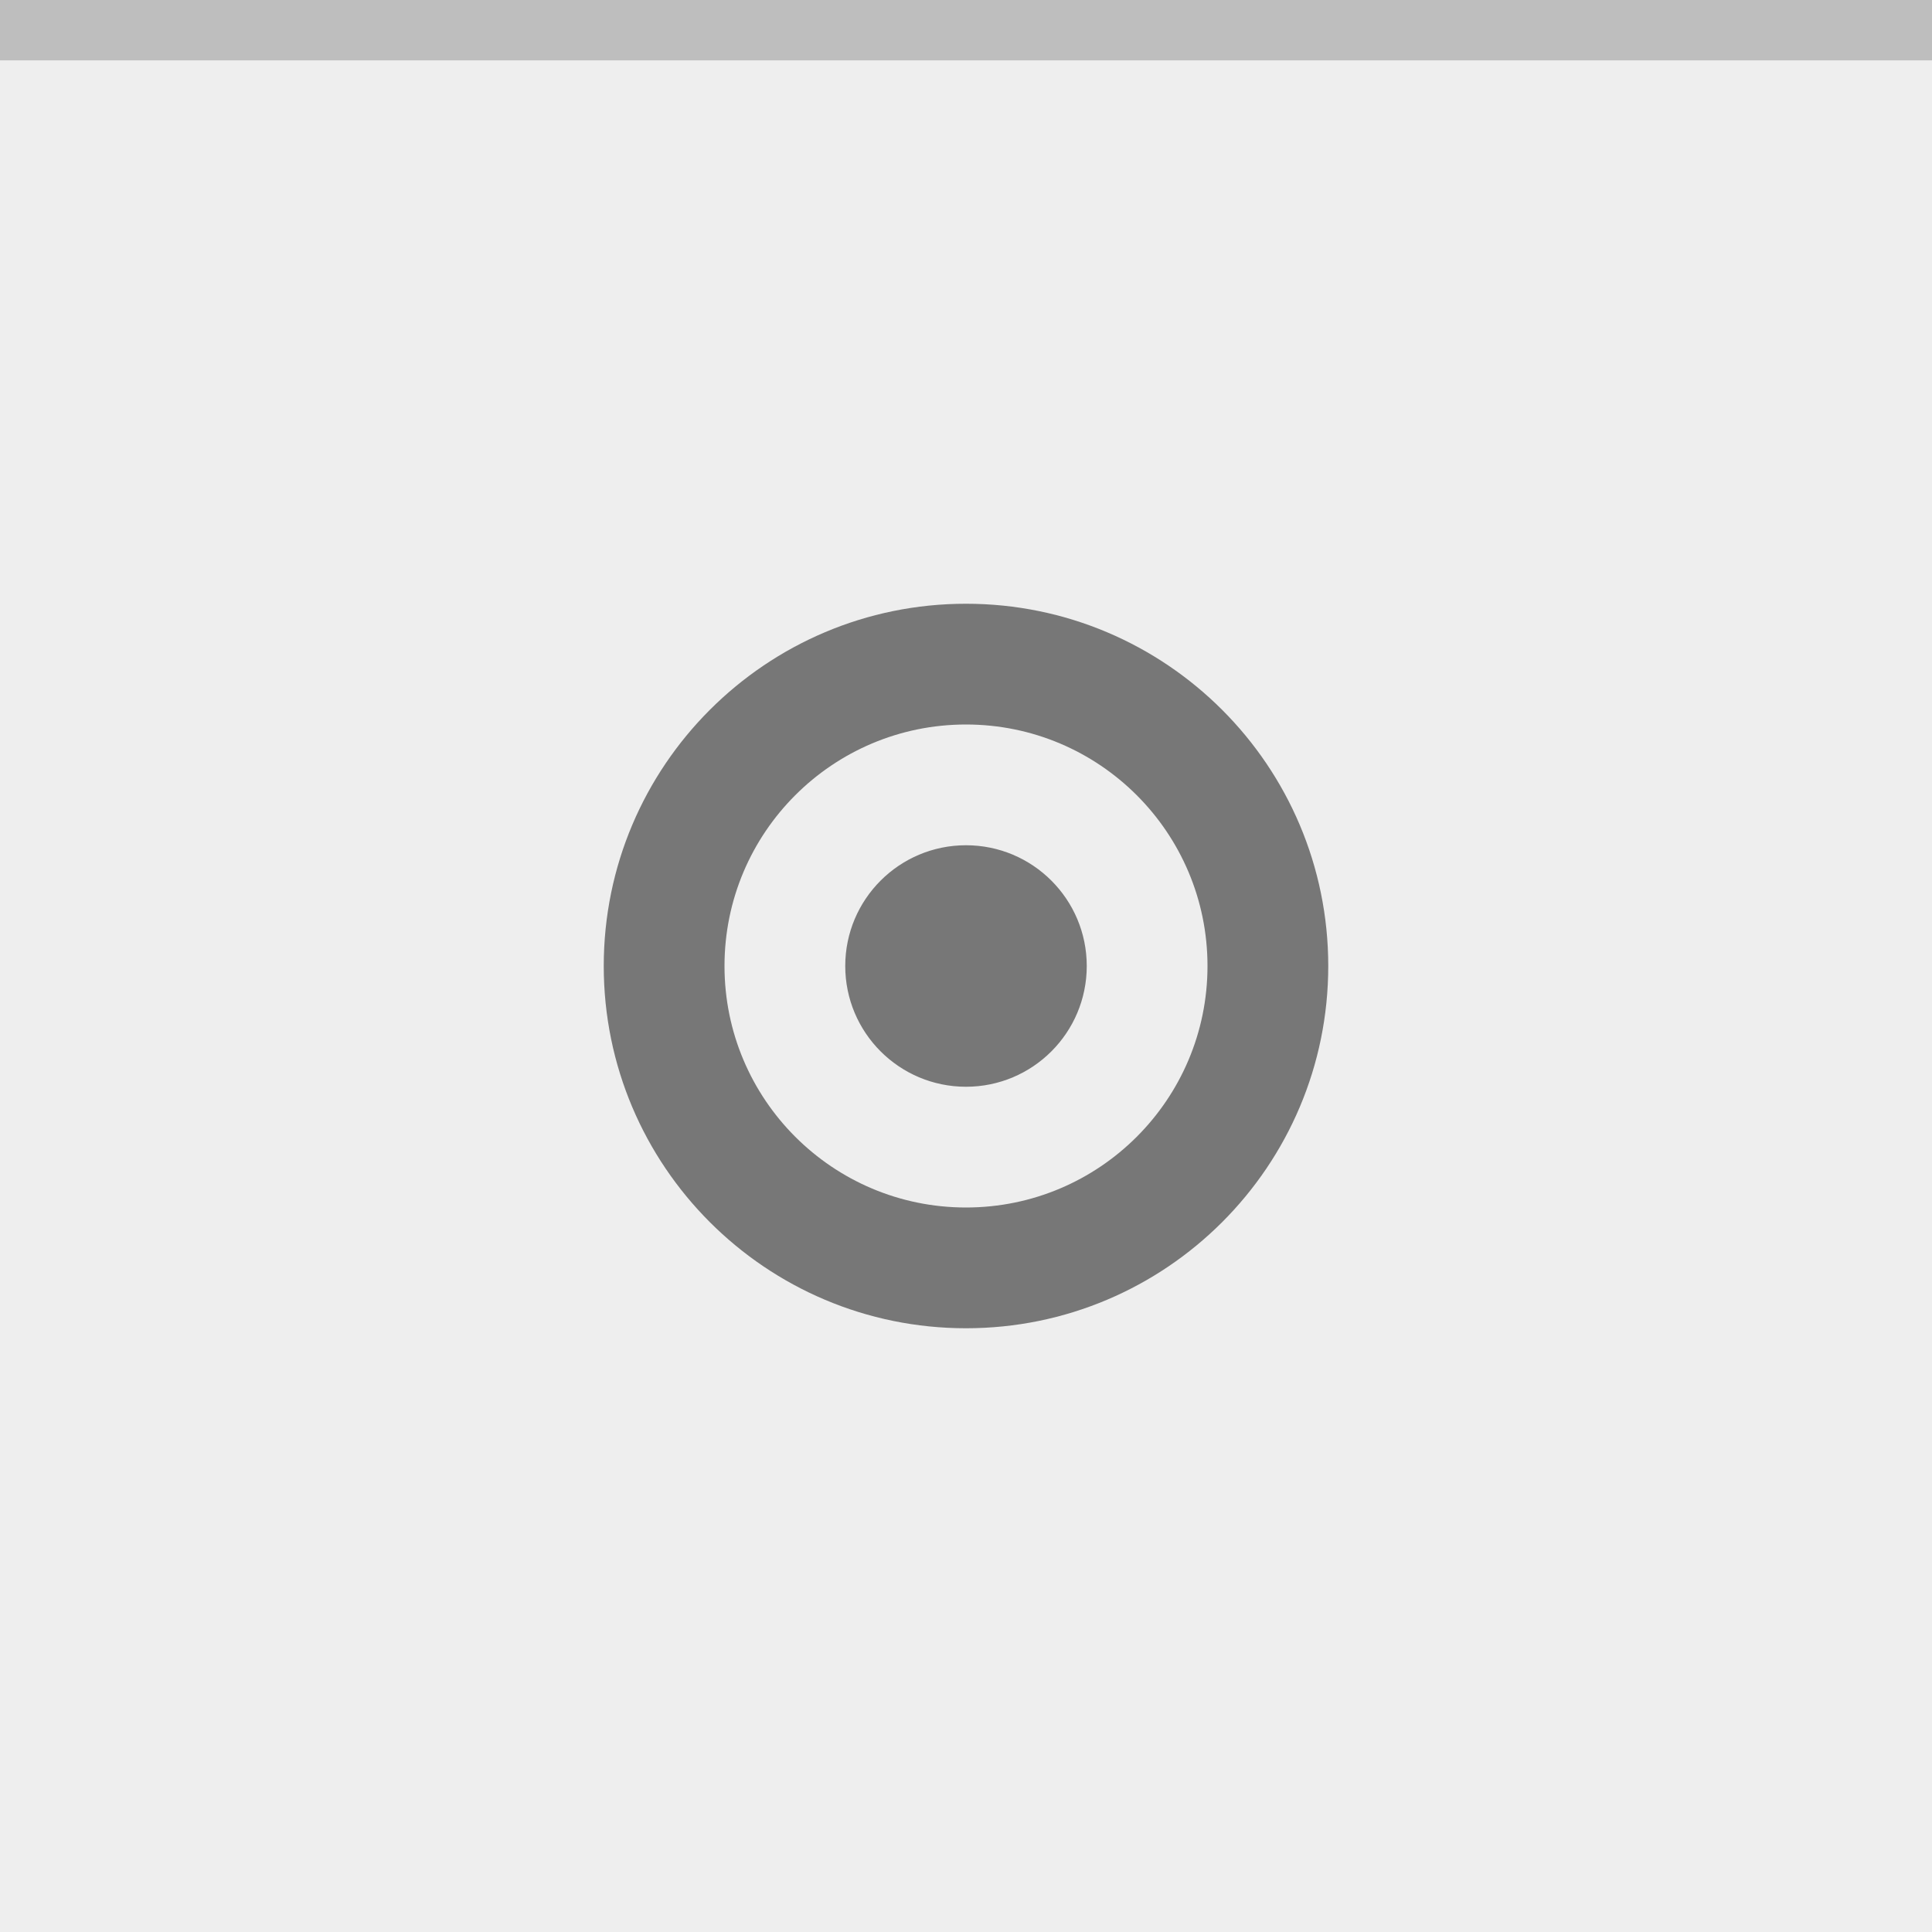
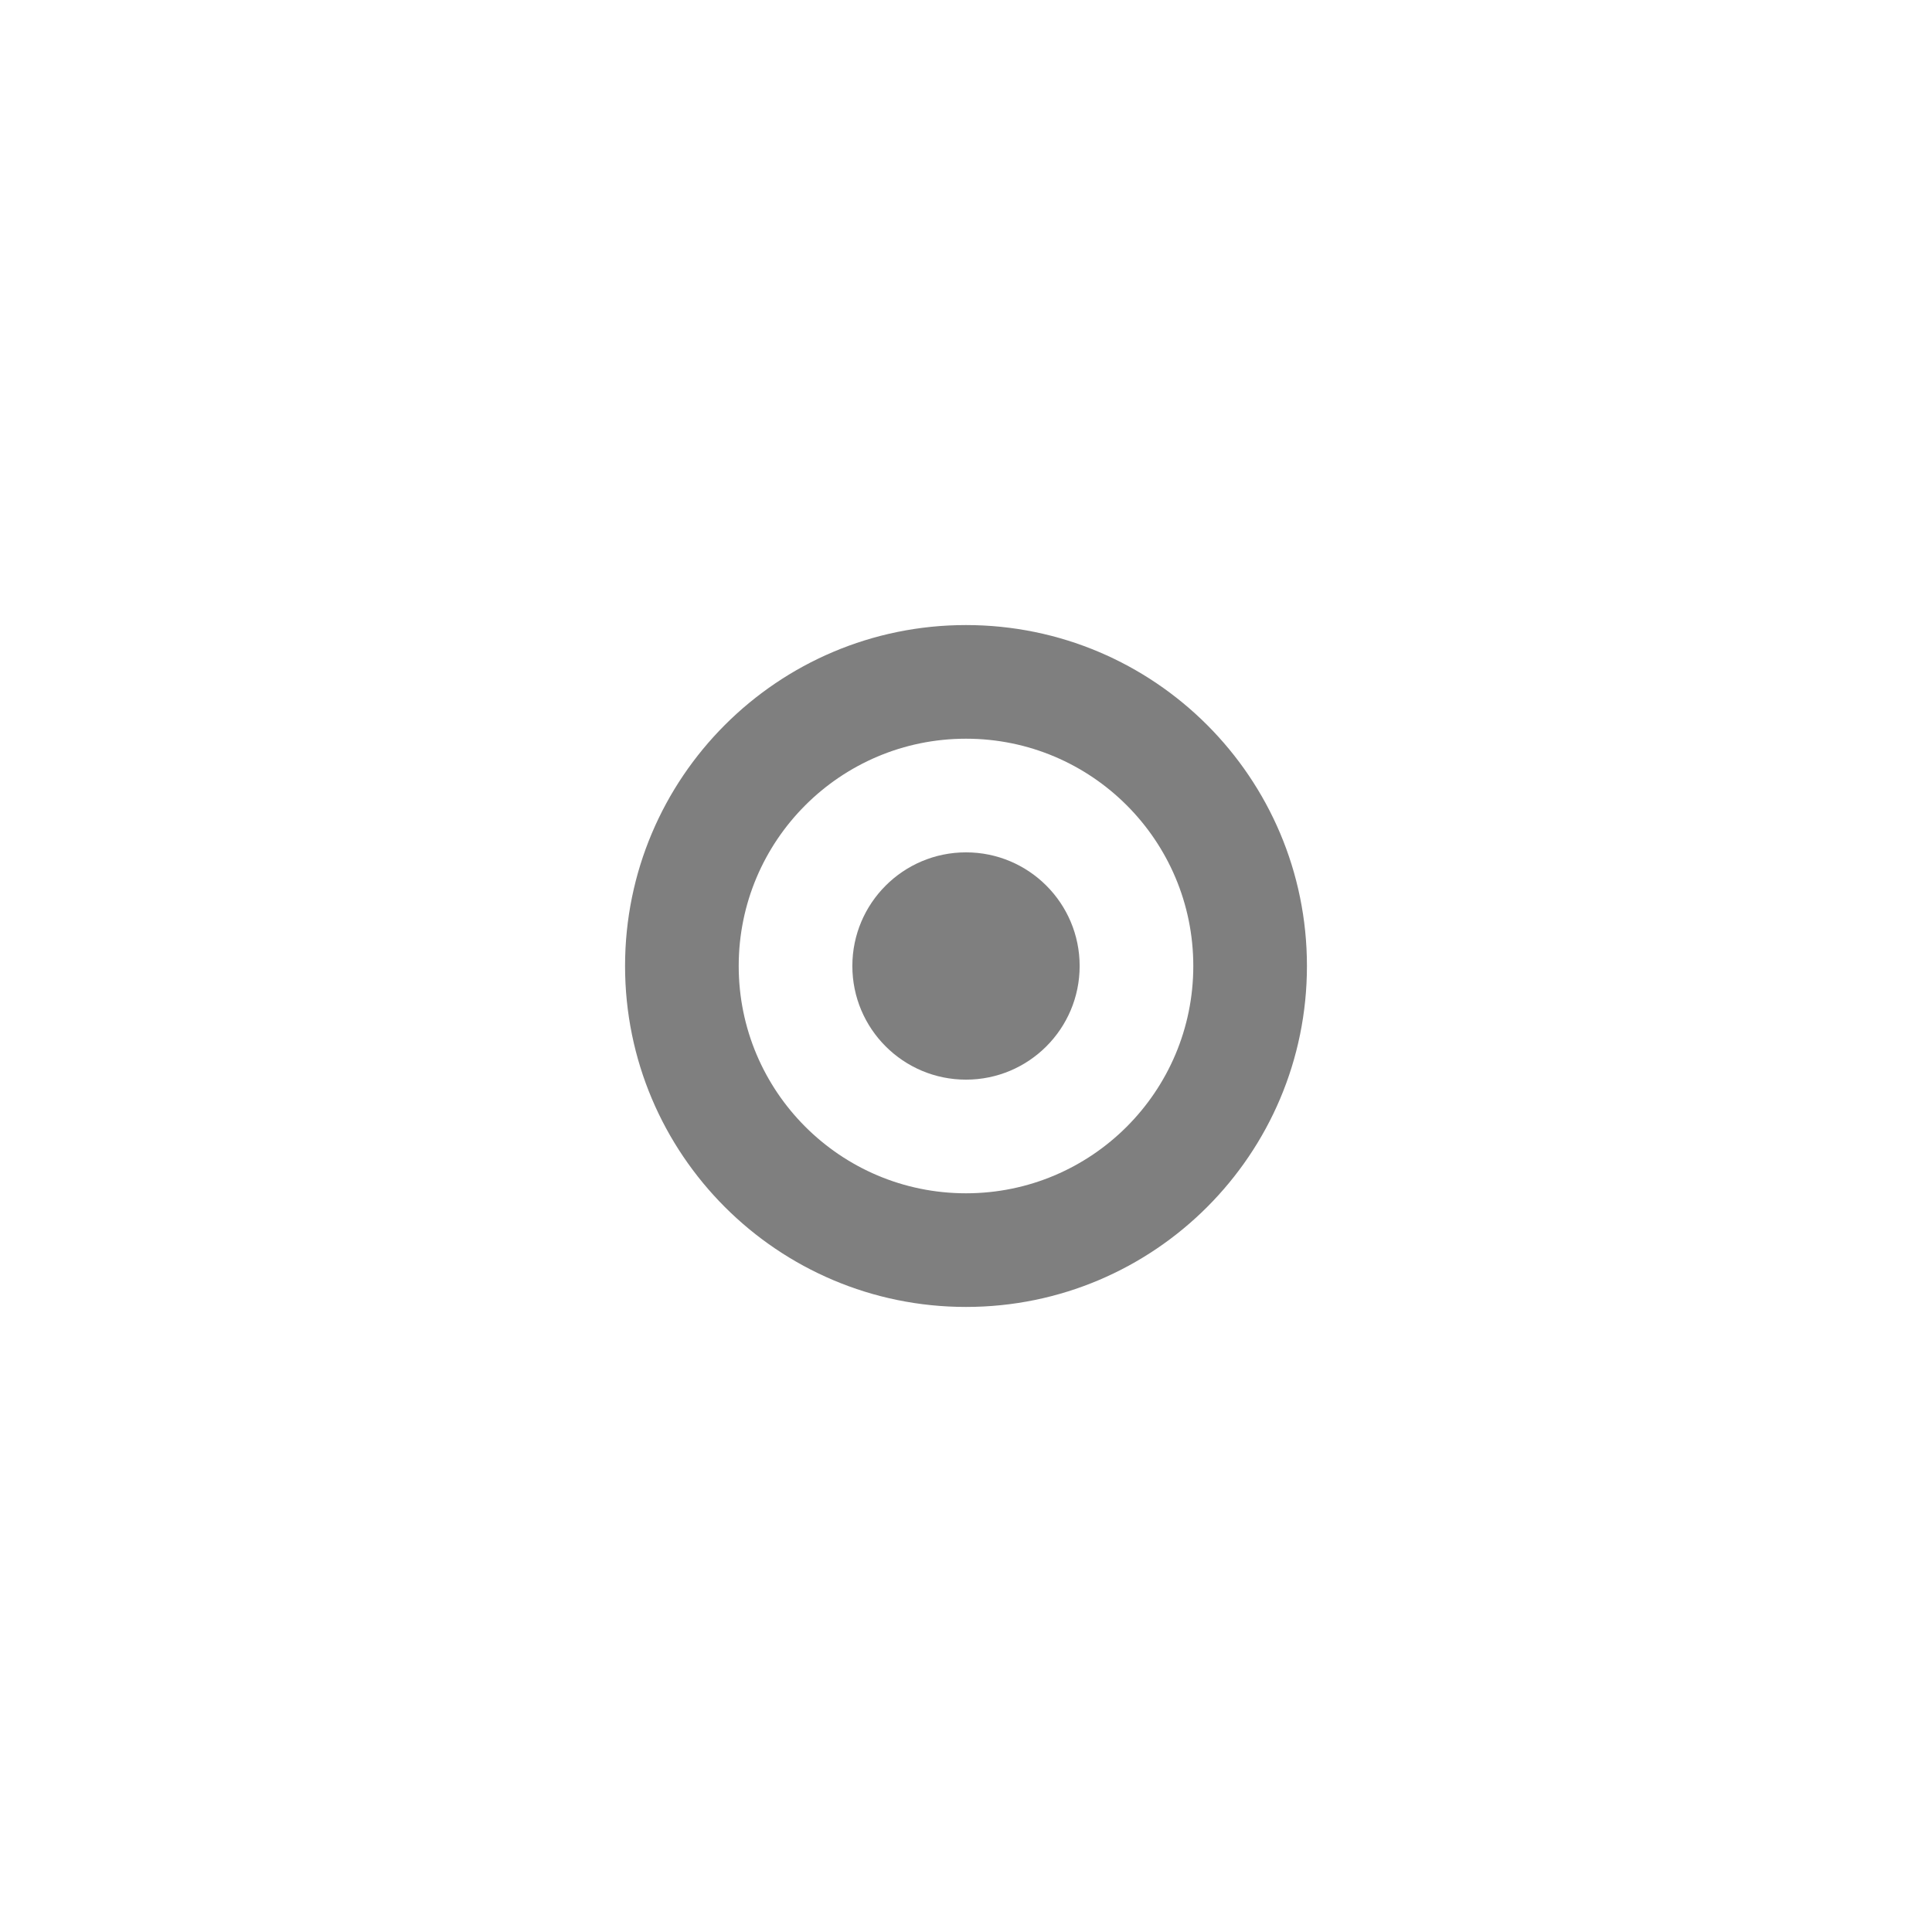
- <svg xmlns="http://www.w3.org/2000/svg" width="32" height="32" viewBox="0 0 32 32" version="1.1" id="svg174">
-   <defs id="defs178" />
-   <rect width="32" height="32" fill="#D6D6D6" id="rect164" style="fill:#eeeeee;fill-opacity:1" />
-   <rect width="32" height="1" fill="#FFFFFF" fill-opacity="0.4" id="rect166" style="fill:#000000;fill-opacity:1;opacity:0.2" />
-   <g style="opacity:0.5" fill="#000000" opacity="0.38" id="g172">
-     <circle cx="16" cy="16" r="12" opacity="0" id="circle168" />
-     <path d="m16 10a6 6 0 0 0 -6 6 6 6 0 0 0 6 6 6 6 0 0 0 6 -6 6 6 0 0 0 -6 -6zm0 2a4 4 0 0 1 4 4 4 4 0 0 1 -4 4 4 4 0 0 1 -4 -4 4 4 0 0 1 4 -4zm0 2a2 2 0 0 0 -2 2 2 2 0 0 0 2 2 2 2 0 0 0 2 -2 2 2 0 0 0 -2 -2z" id="path170" />
-   </g>
+ <svg xmlns="http://www.w3.org/2000/svg" id="svg12" version="1.1" viewBox="0 0 34 34" height="34" width="34">
+   <defs id="defs16" />
+   <rect style="fill:#ffffff;fill-opacity:1;stroke-width:1.125" id="rect2" fill="#E0E0E0" height="36" width="36" x="-1" y="-1" />
+   <path d="m 17,11 a 6,6 0 0 0 -6,6 6,6 0 0 0 6,6 6,6 0 0 0 6,-6 6,6 0 0 0 -6,-6 z m 0,2 a 4,4 0 0 1 4,4 4,4 0 0 1 -4,4 4,4 0 0 1 -4,-4 4,4 0 0 1 4,-4 z" id="path134" style="opacity:0.5;fill:#000000" />
+   <circle style="opacity:0.5;fill:#000000;stroke-width:0.884" id="path2861" cx="17" cy="17" r="2" />
</svg>
